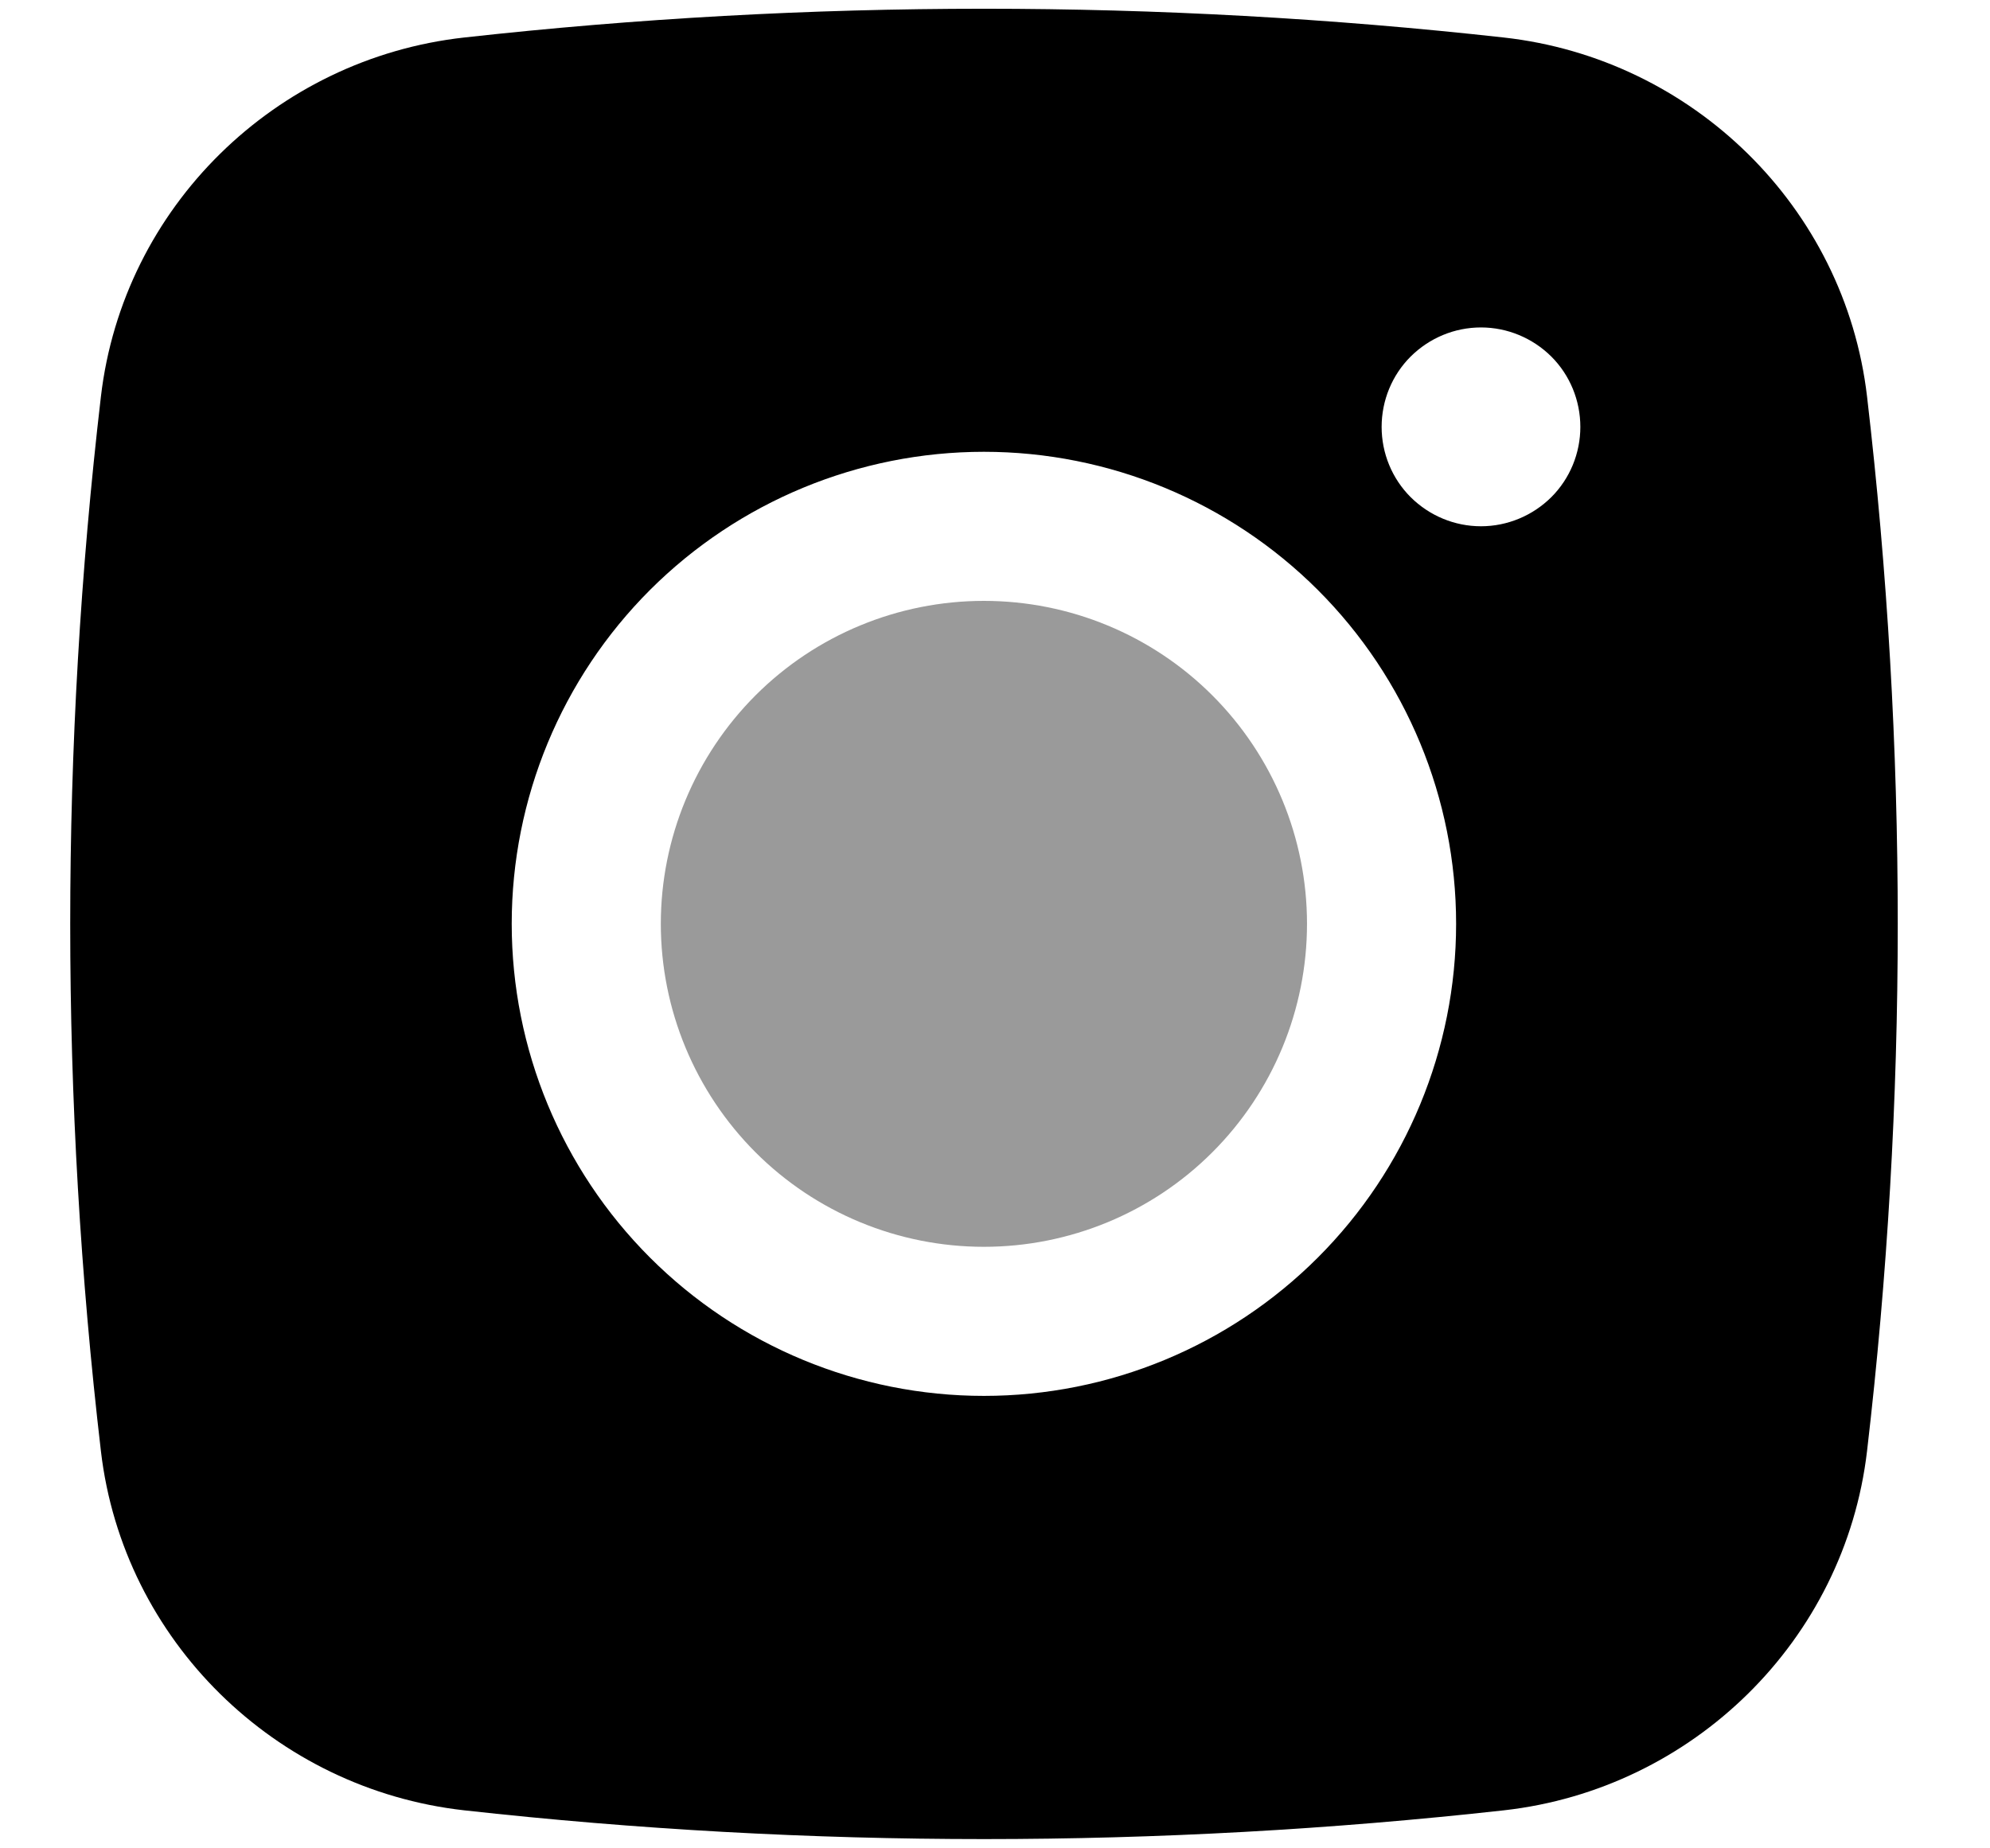
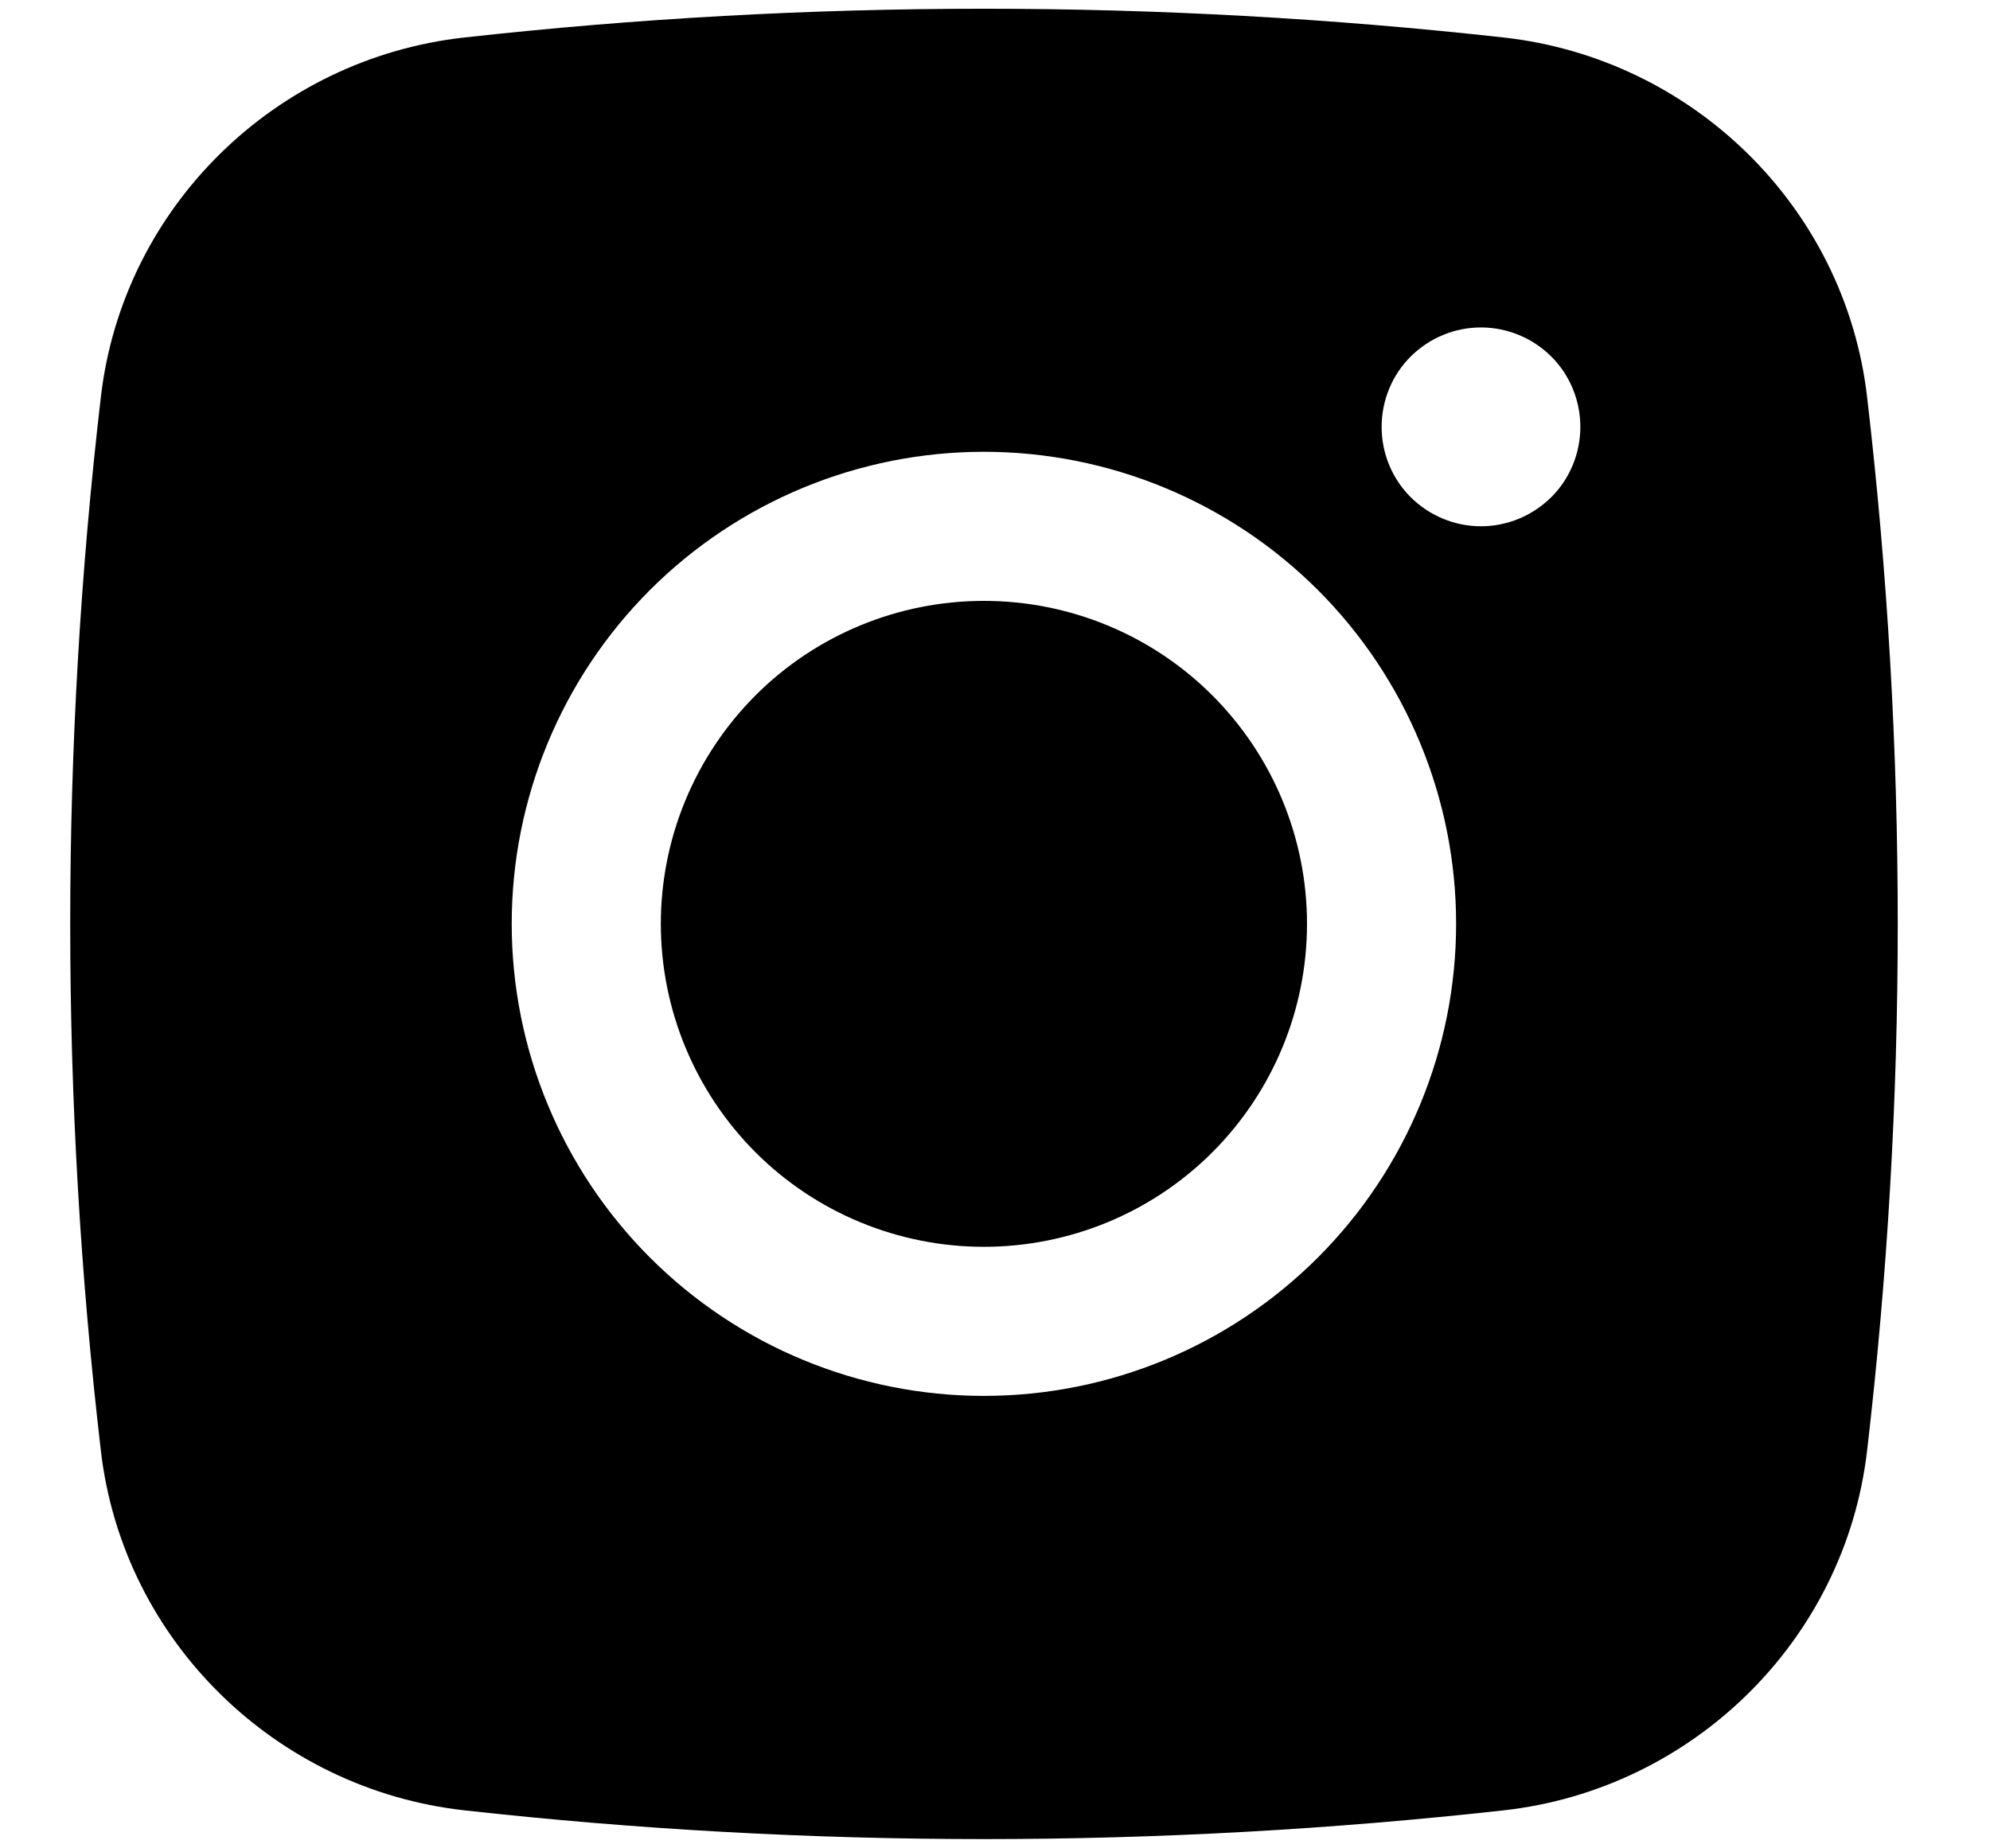
<svg xmlns="http://www.w3.org/2000/svg" width="14" height="13" viewBox="0 0 14 13" fill="none">
-   <path d="M6.922 4.228C6.319 4.228 5.741 4.467 5.315 4.893C4.889 5.32 4.649 5.898 4.649 6.5C4.649 7.103 4.889 7.681 5.315 8.108C5.741 8.534 6.319 8.773 6.922 8.773C7.525 8.773 8.103 8.534 8.529 8.108C8.956 7.681 9.195 7.103 9.195 6.5C9.195 5.898 8.956 5.32 8.529 4.893C8.103 4.467 7.525 4.228 6.922 4.228Z" fill="#9A9A9A" />
+   <path d="M6.922 4.228C6.319 4.228 5.741 4.467 5.315 4.893C4.889 5.32 4.649 5.898 4.649 6.5C4.649 7.103 4.889 7.681 5.315 8.108C5.741 8.534 6.319 8.773 6.922 8.773C7.525 8.773 8.103 8.534 8.529 8.108C8.956 7.681 9.195 7.103 9.195 6.5C9.195 5.898 8.956 5.32 8.529 4.893C8.103 4.467 7.525 4.228 6.922 4.228Z" fill="black" />
  <path fill-rule="evenodd" clip-rule="evenodd" d="M3.265 0.264C5.696 -0.006 8.149 -0.006 10.58 0.264C11.908 0.412 12.979 1.457 13.135 2.79C13.423 5.255 13.423 7.746 13.135 10.21C12.979 11.543 11.908 12.589 10.581 12.738C8.149 13.008 5.696 13.008 3.265 12.738C1.937 12.589 0.866 11.543 0.71 10.211C0.422 7.746 0.422 5.256 0.71 2.79C0.866 1.457 1.937 0.412 3.265 0.264ZM10.419 2.304C10.233 2.304 10.056 2.378 9.924 2.509C9.793 2.64 9.72 2.818 9.72 3.004C9.72 3.189 9.793 3.367 9.924 3.498C10.056 3.629 10.233 3.703 10.419 3.703C10.604 3.703 10.782 3.629 10.914 3.498C11.045 3.367 11.118 3.189 11.118 3.004C11.118 2.818 11.045 2.64 10.914 2.509C10.782 2.378 10.604 2.304 10.419 2.304ZM3.6 6.5C3.6 5.619 3.95 4.774 4.573 4.151C5.196 3.529 6.041 3.179 6.922 3.179C7.803 3.179 8.648 3.529 9.271 4.151C9.894 4.774 10.244 5.619 10.244 6.5C10.244 7.381 9.894 8.226 9.271 8.849C8.648 9.472 7.803 9.822 6.922 9.822C6.041 9.822 5.196 9.472 4.573 8.849C3.95 8.226 3.6 7.381 3.6 6.5Z" fill="black" />
</svg>
